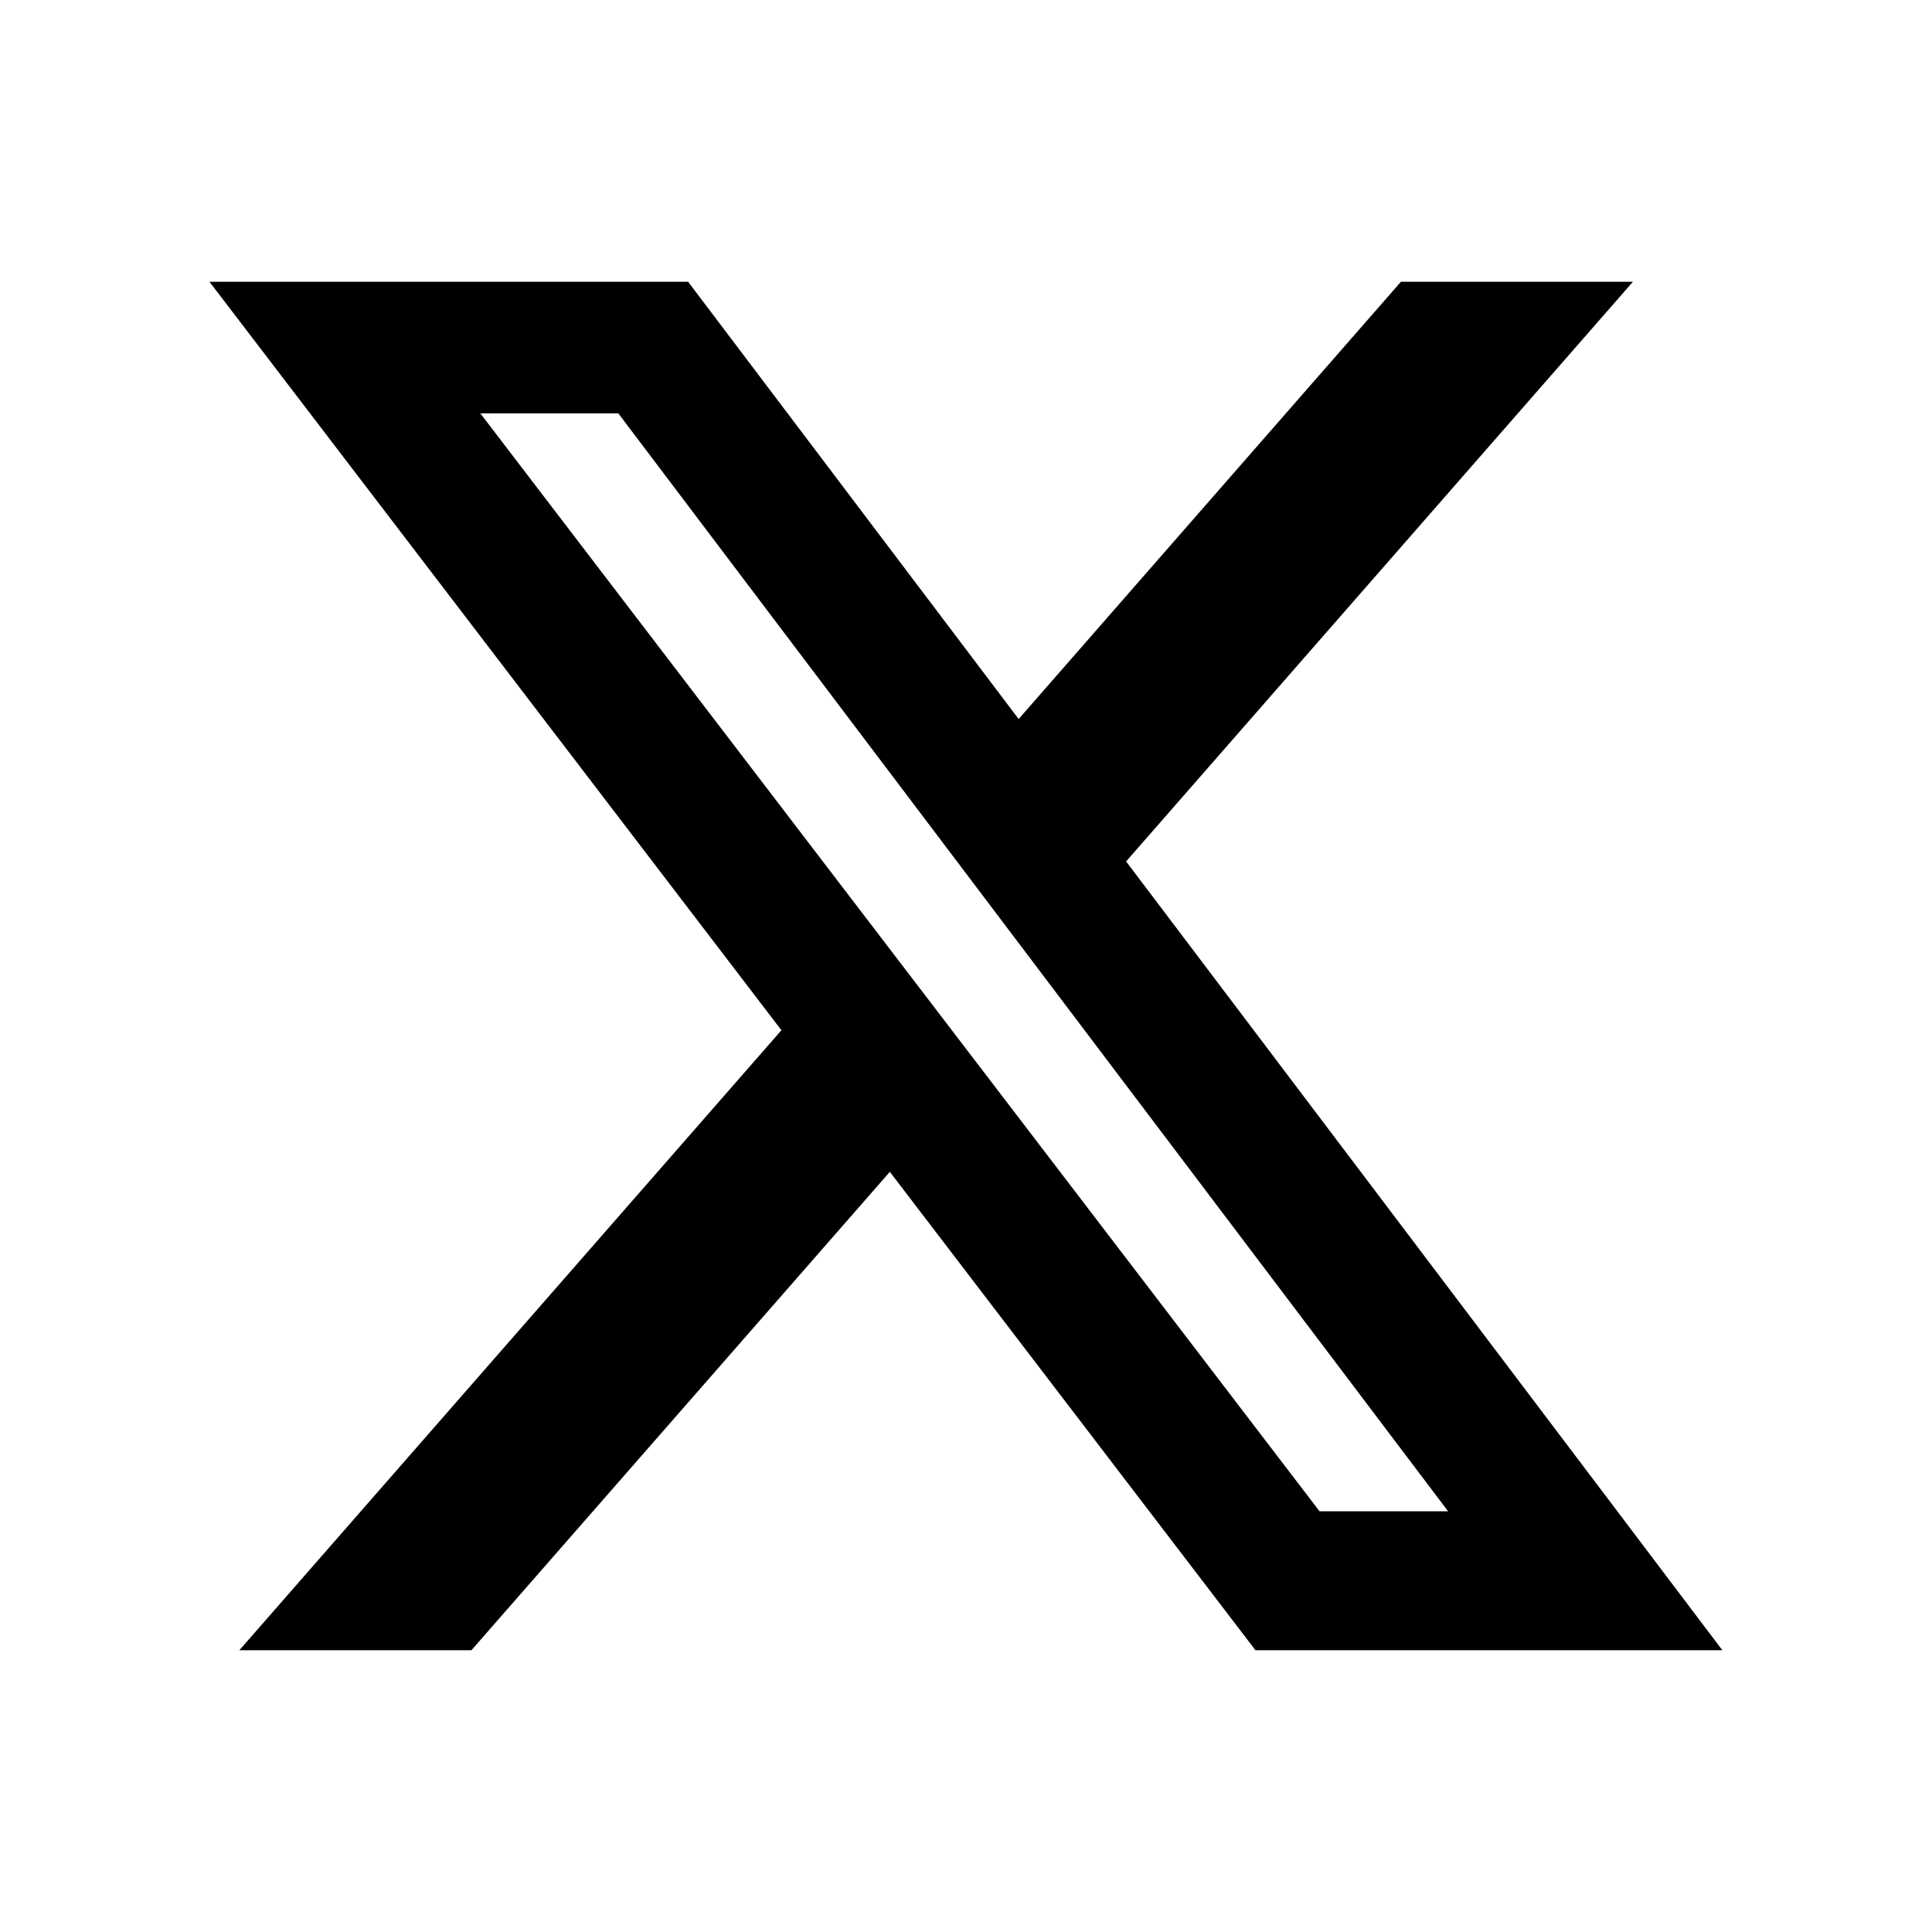
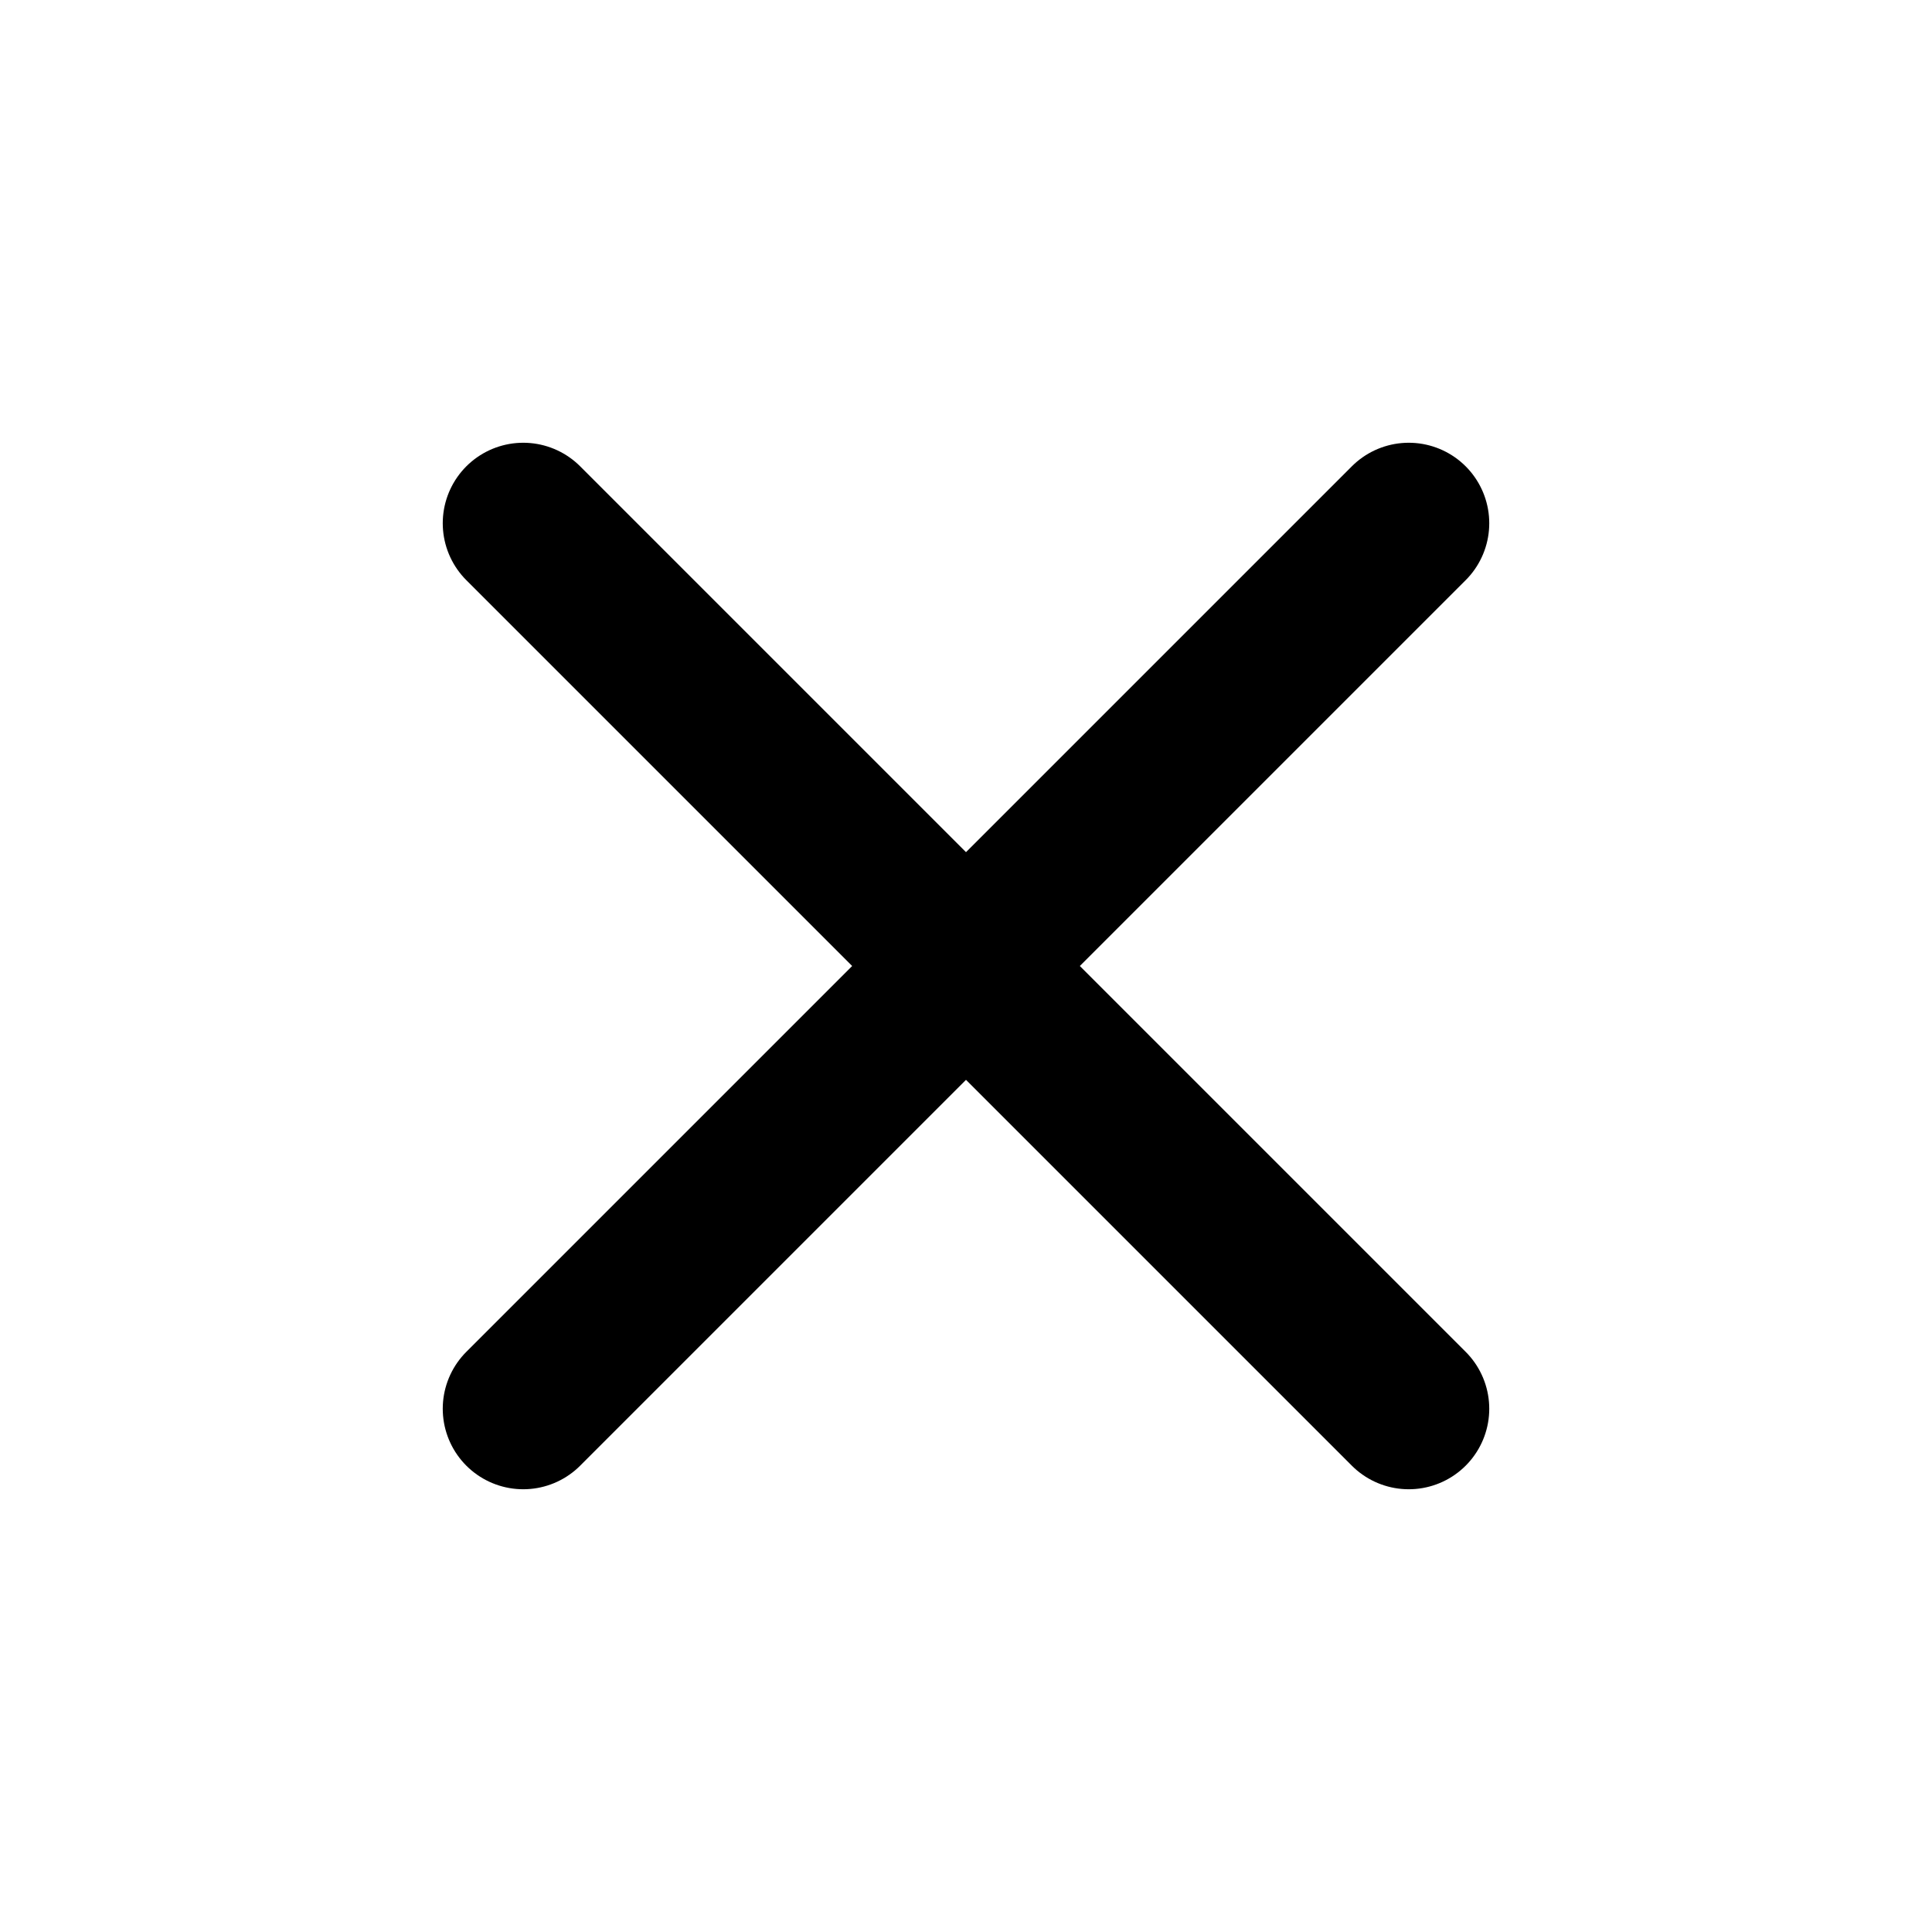
<svg xmlns="http://www.w3.org/2000/svg" width="24" height="24" viewBox="0 0 24 24" fill="none">
-   <path d="M17.403 3.5H20.285L13.989 10.701L21.396 20.5H15.596L11.054 14.557L5.856 20.5H2.973L9.707 12.798L2.602 3.5H8.548L12.654 8.932L17.403 3.5ZM16.392 18.774H17.989L7.681 5.135H5.967L16.392 18.774Z" fill="currentColor" />
+   <path d="M6.5 6.5L17.5 17.5M17.5 6.5L6.5 17.5" stroke="currentColor" stroke-width="2" stroke-linecap="round" />
</svg>
